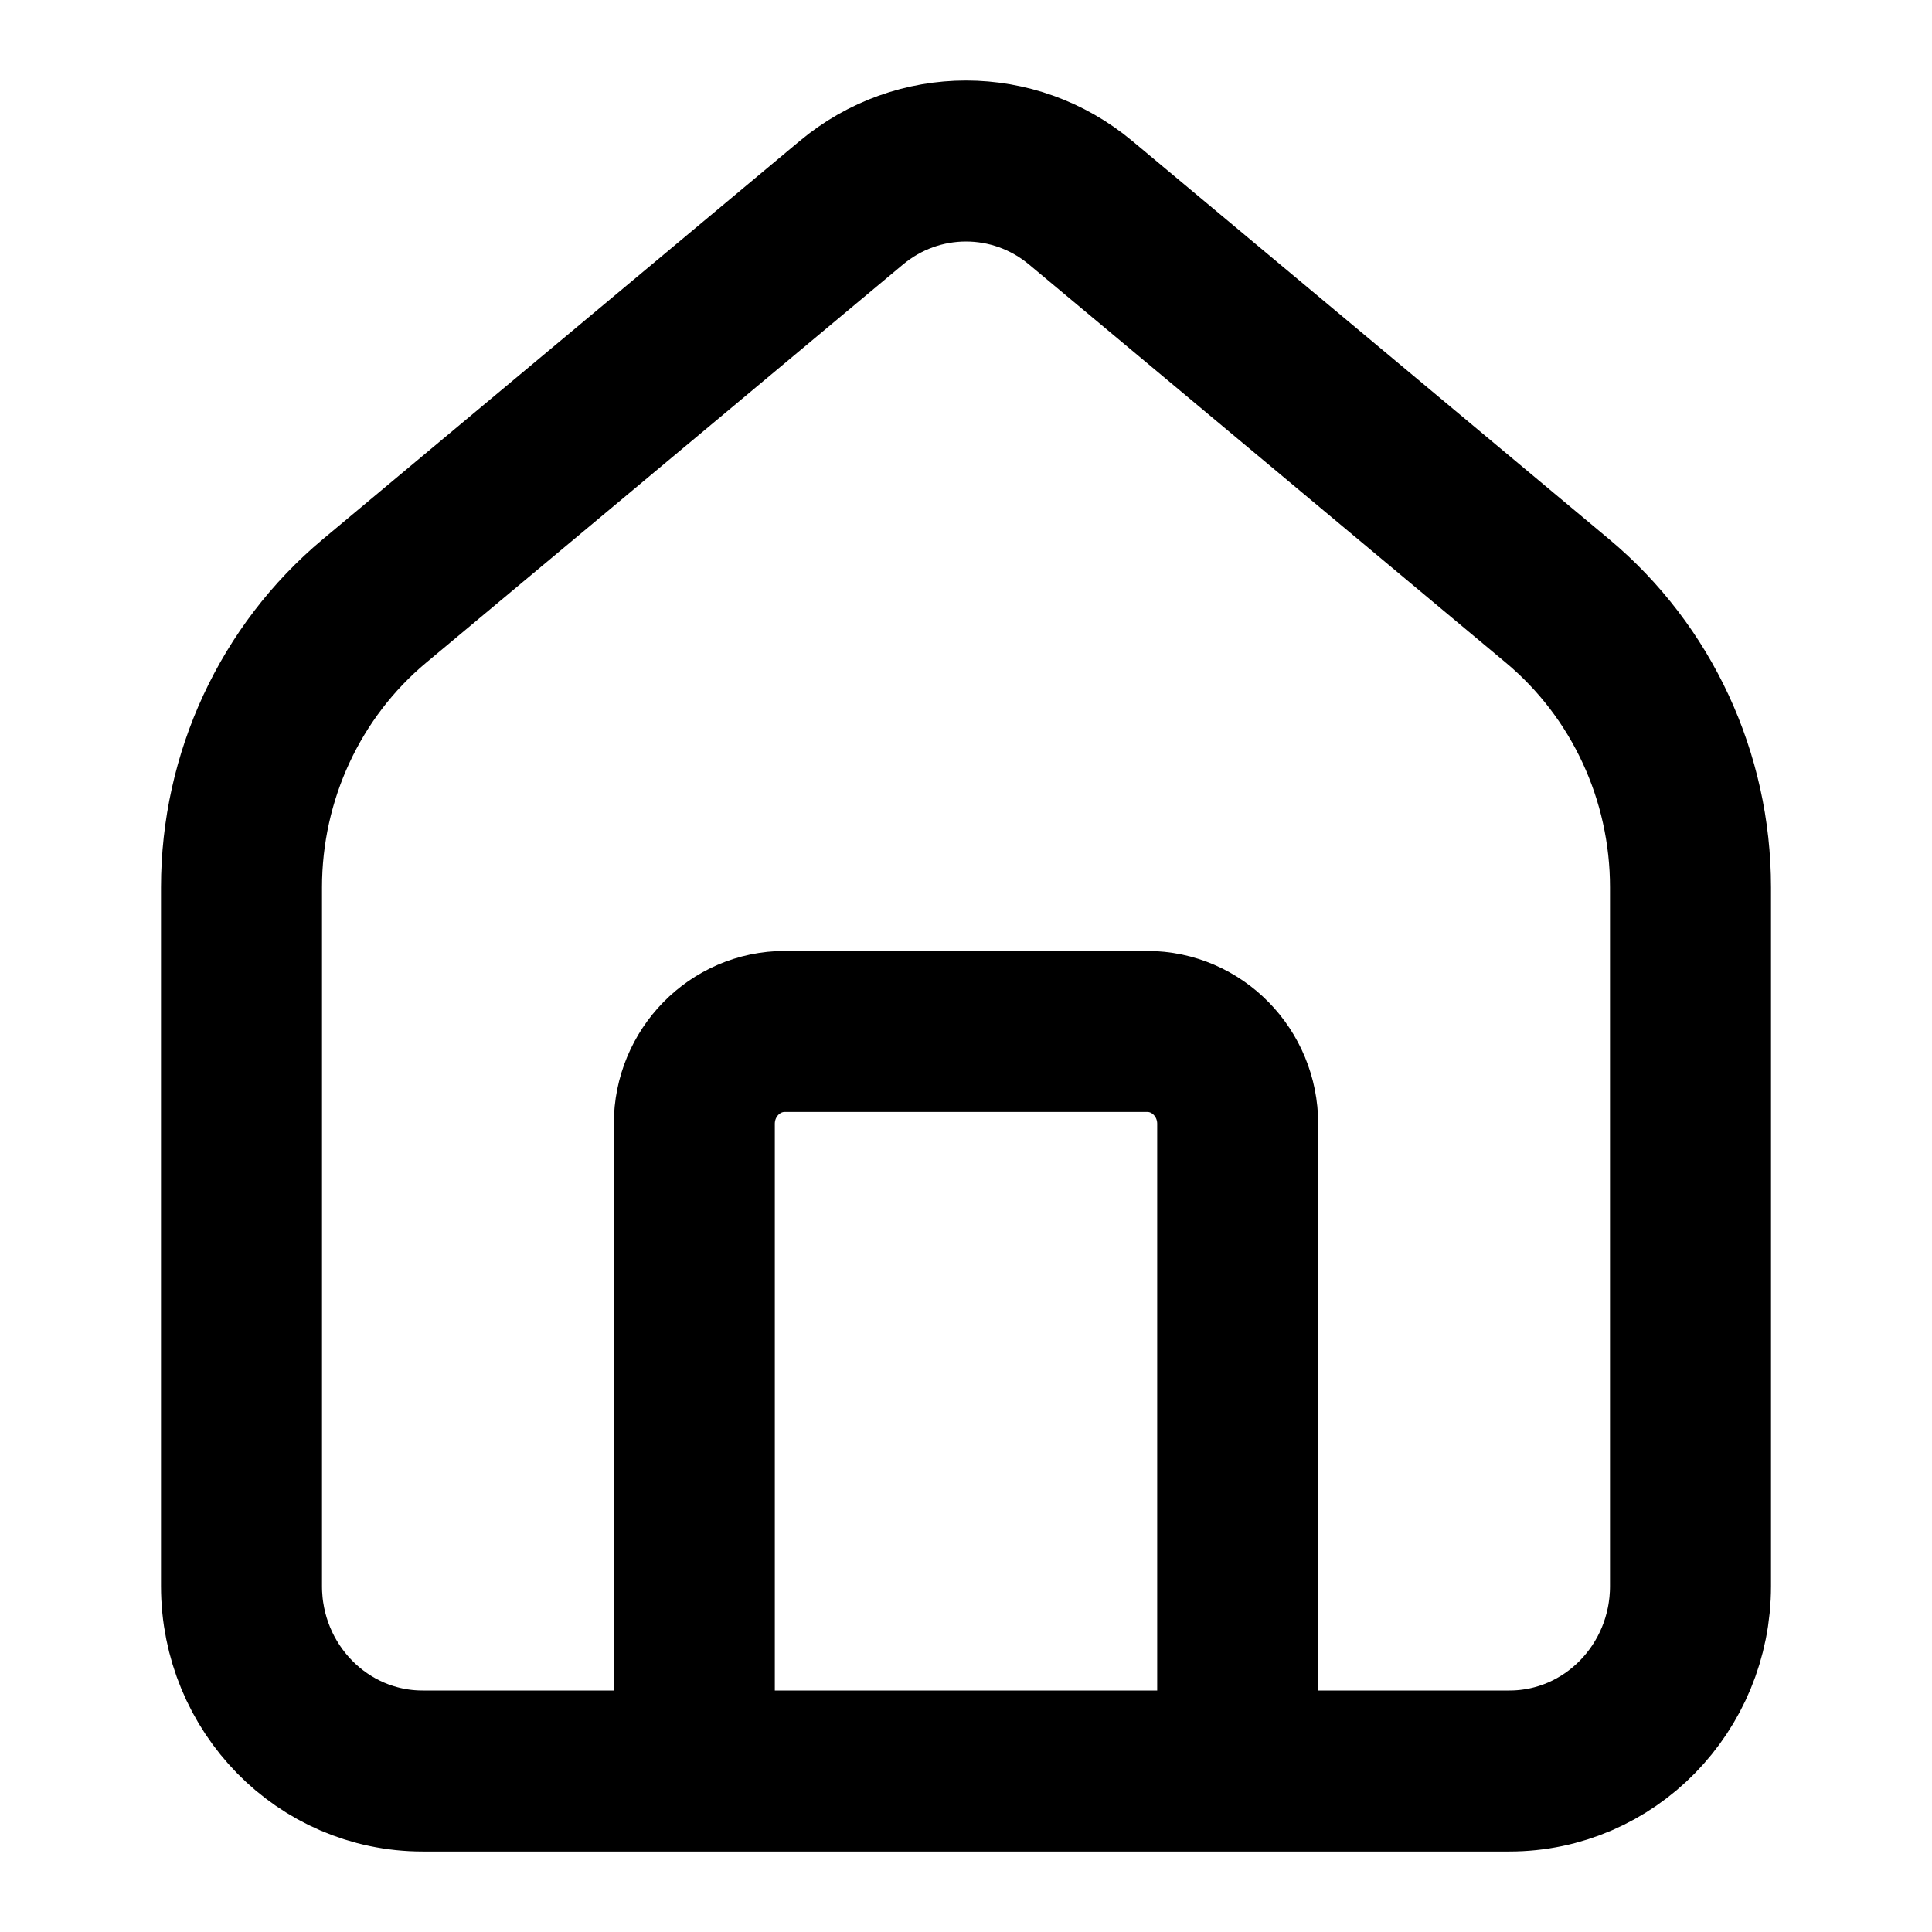
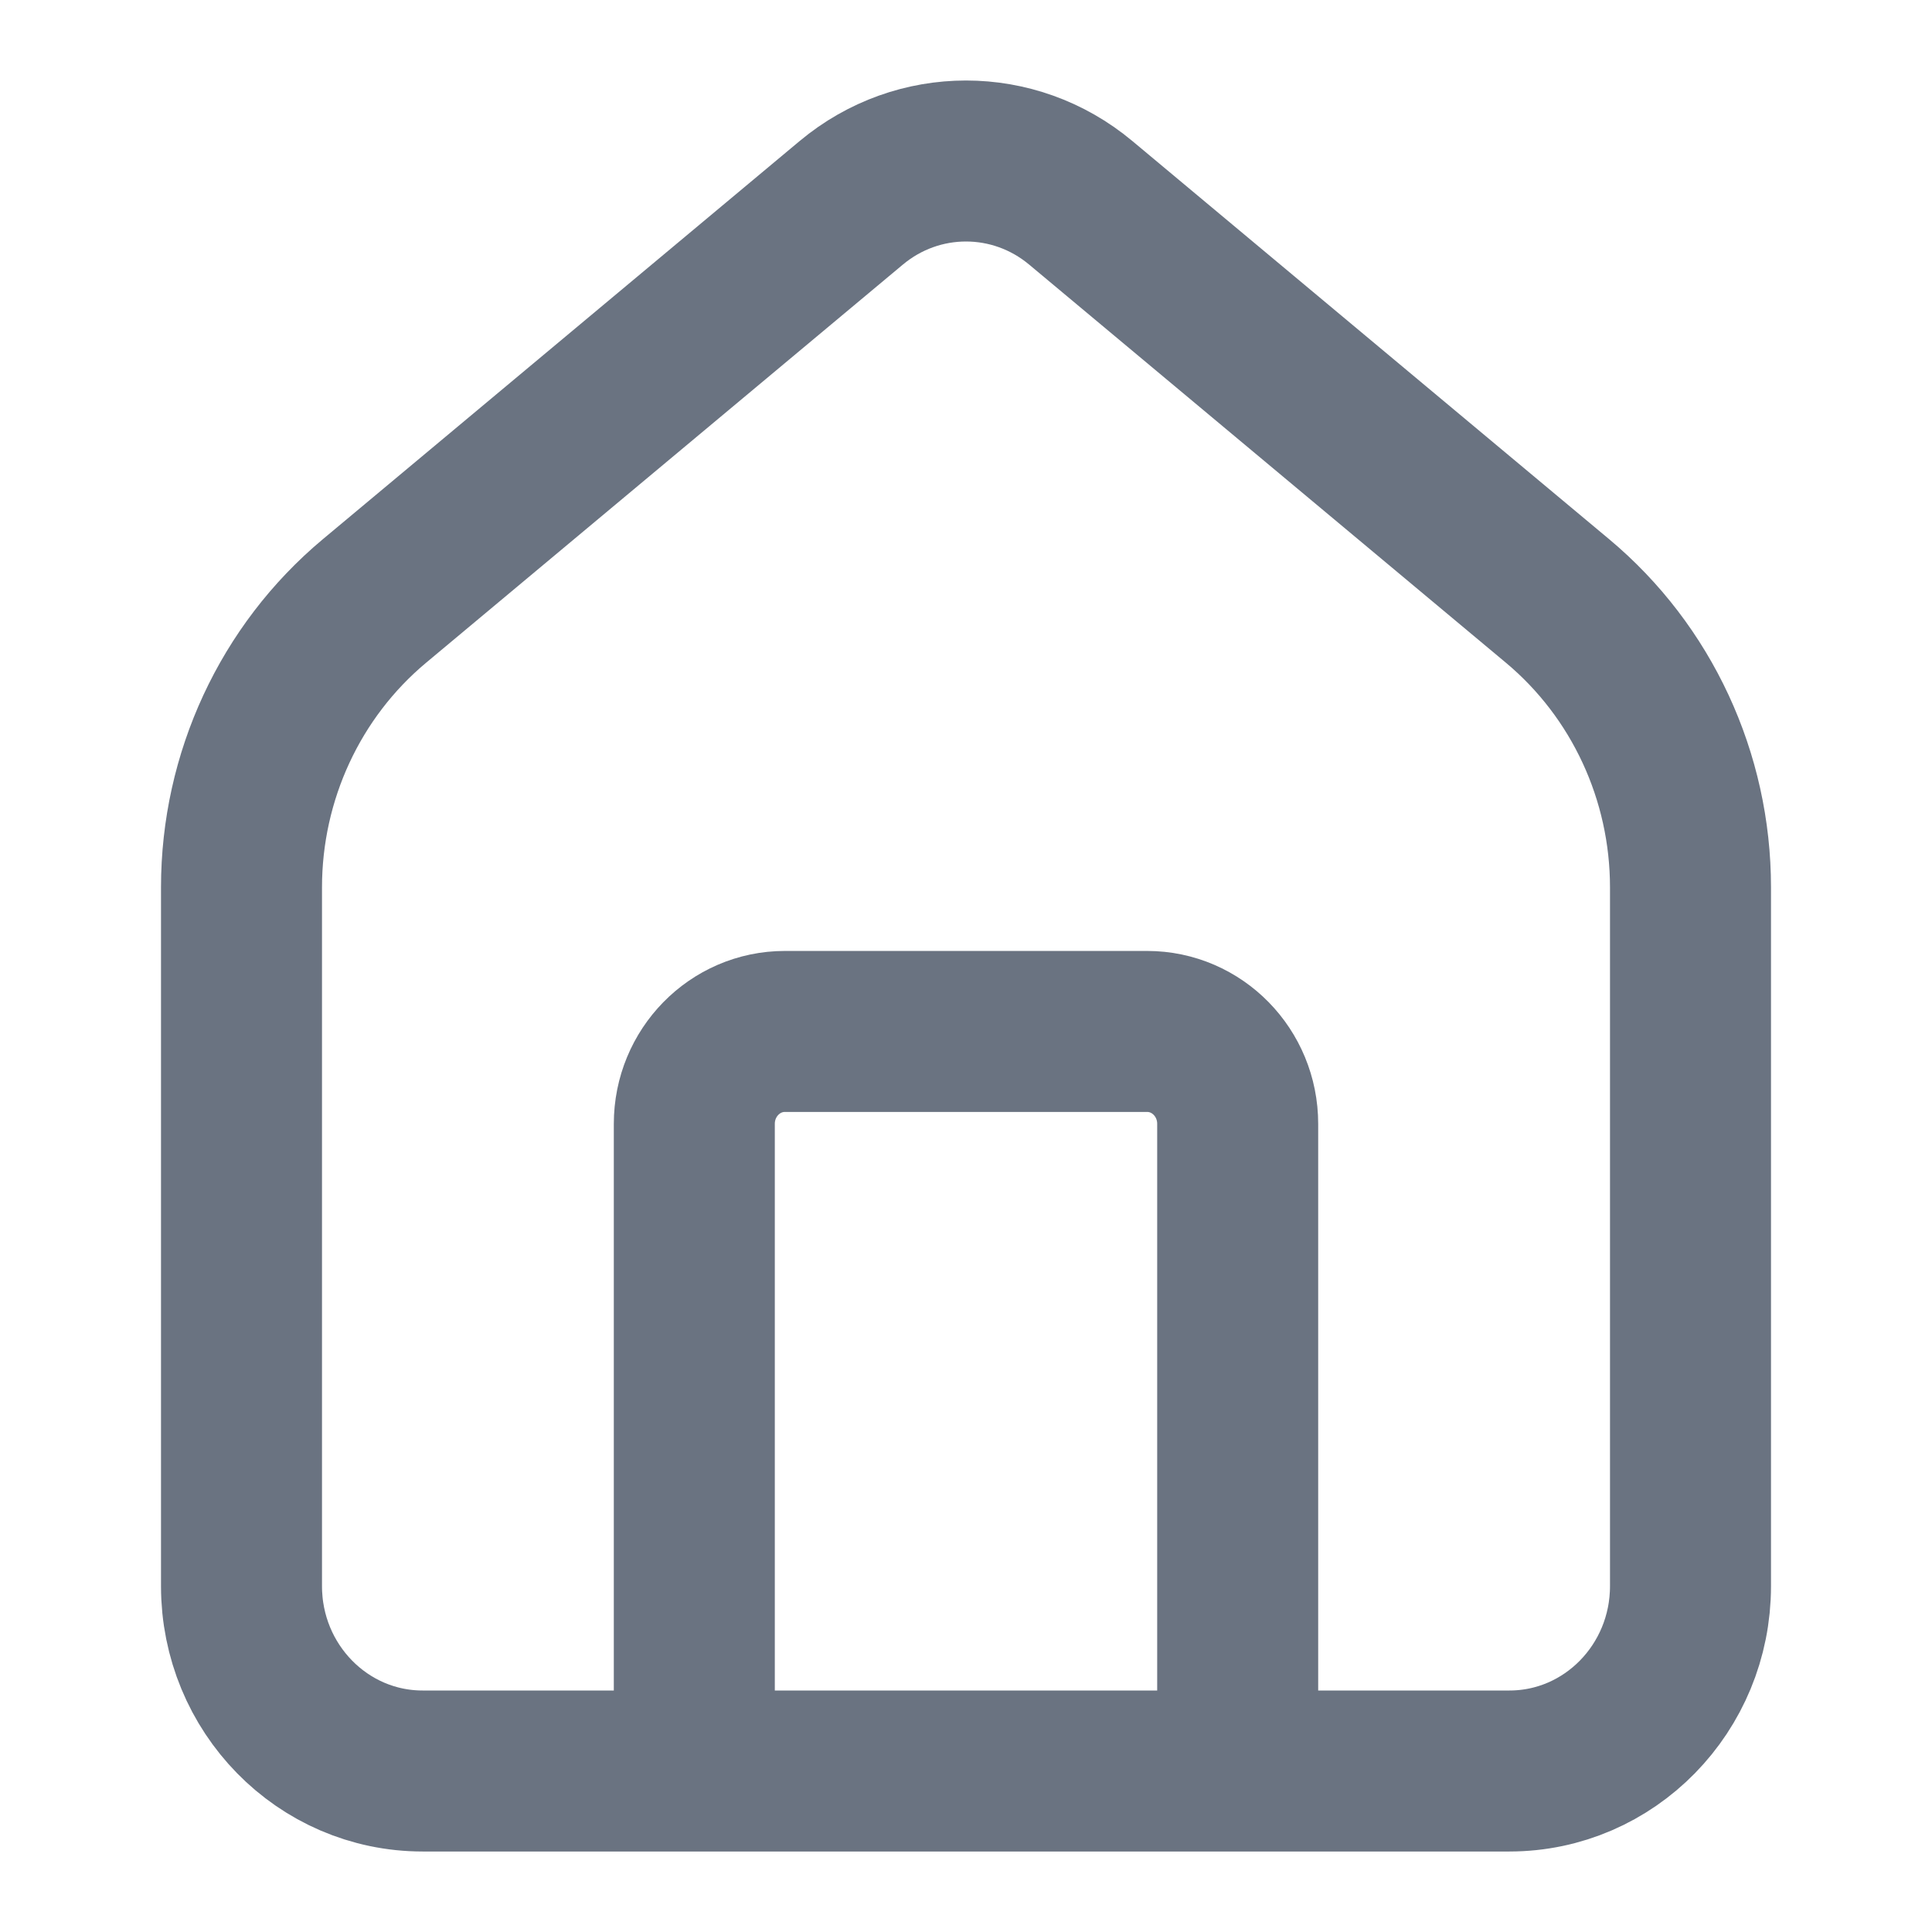
<svg xmlns="http://www.w3.org/2000/svg" width="24" height="24" viewBox="0 0 24 24" fill="none">
-   <path d="M8.625 22V13.961C8.625 13.327 9.129 12.813 9.75 12.813H14.25C14.871 12.813 15.375 13.327 15.375 13.961V22M3 19.703V11.023C3 9.645 3.606 8.34 4.65 7.467L10.575 2.519C11.404 1.827 12.596 1.827 13.425 2.519L19.35 7.467C20.394 8.34 21 9.645 21 11.023V19.703C21 20.972 19.993 22 18.75 22H16.5H7.5H5.25C4.007 22 3 20.972 3 19.703Z" stroke="currentColor" stroke-width="2" stroke-linecap="round" />
+   <path d="M8.625 22V13.961C8.625 13.327 9.129 12.813 9.75 12.813H14.25C14.871 12.813 15.375 13.327 15.375 13.961V22M3 19.703V11.023C3 9.645 3.606 8.34 4.65 7.467L10.575 2.519C11.404 1.827 12.596 1.827 13.425 2.519L19.35 7.467C20.394 8.34 21 9.645 21 11.023V19.703C21 20.972 19.993 22 18.75 22H16.5H7.5H5.25C4.007 22 3 20.972 3 19.703Z" stroke="#6A7381" stroke-width="2" stroke-linecap="round" />
</svg>
